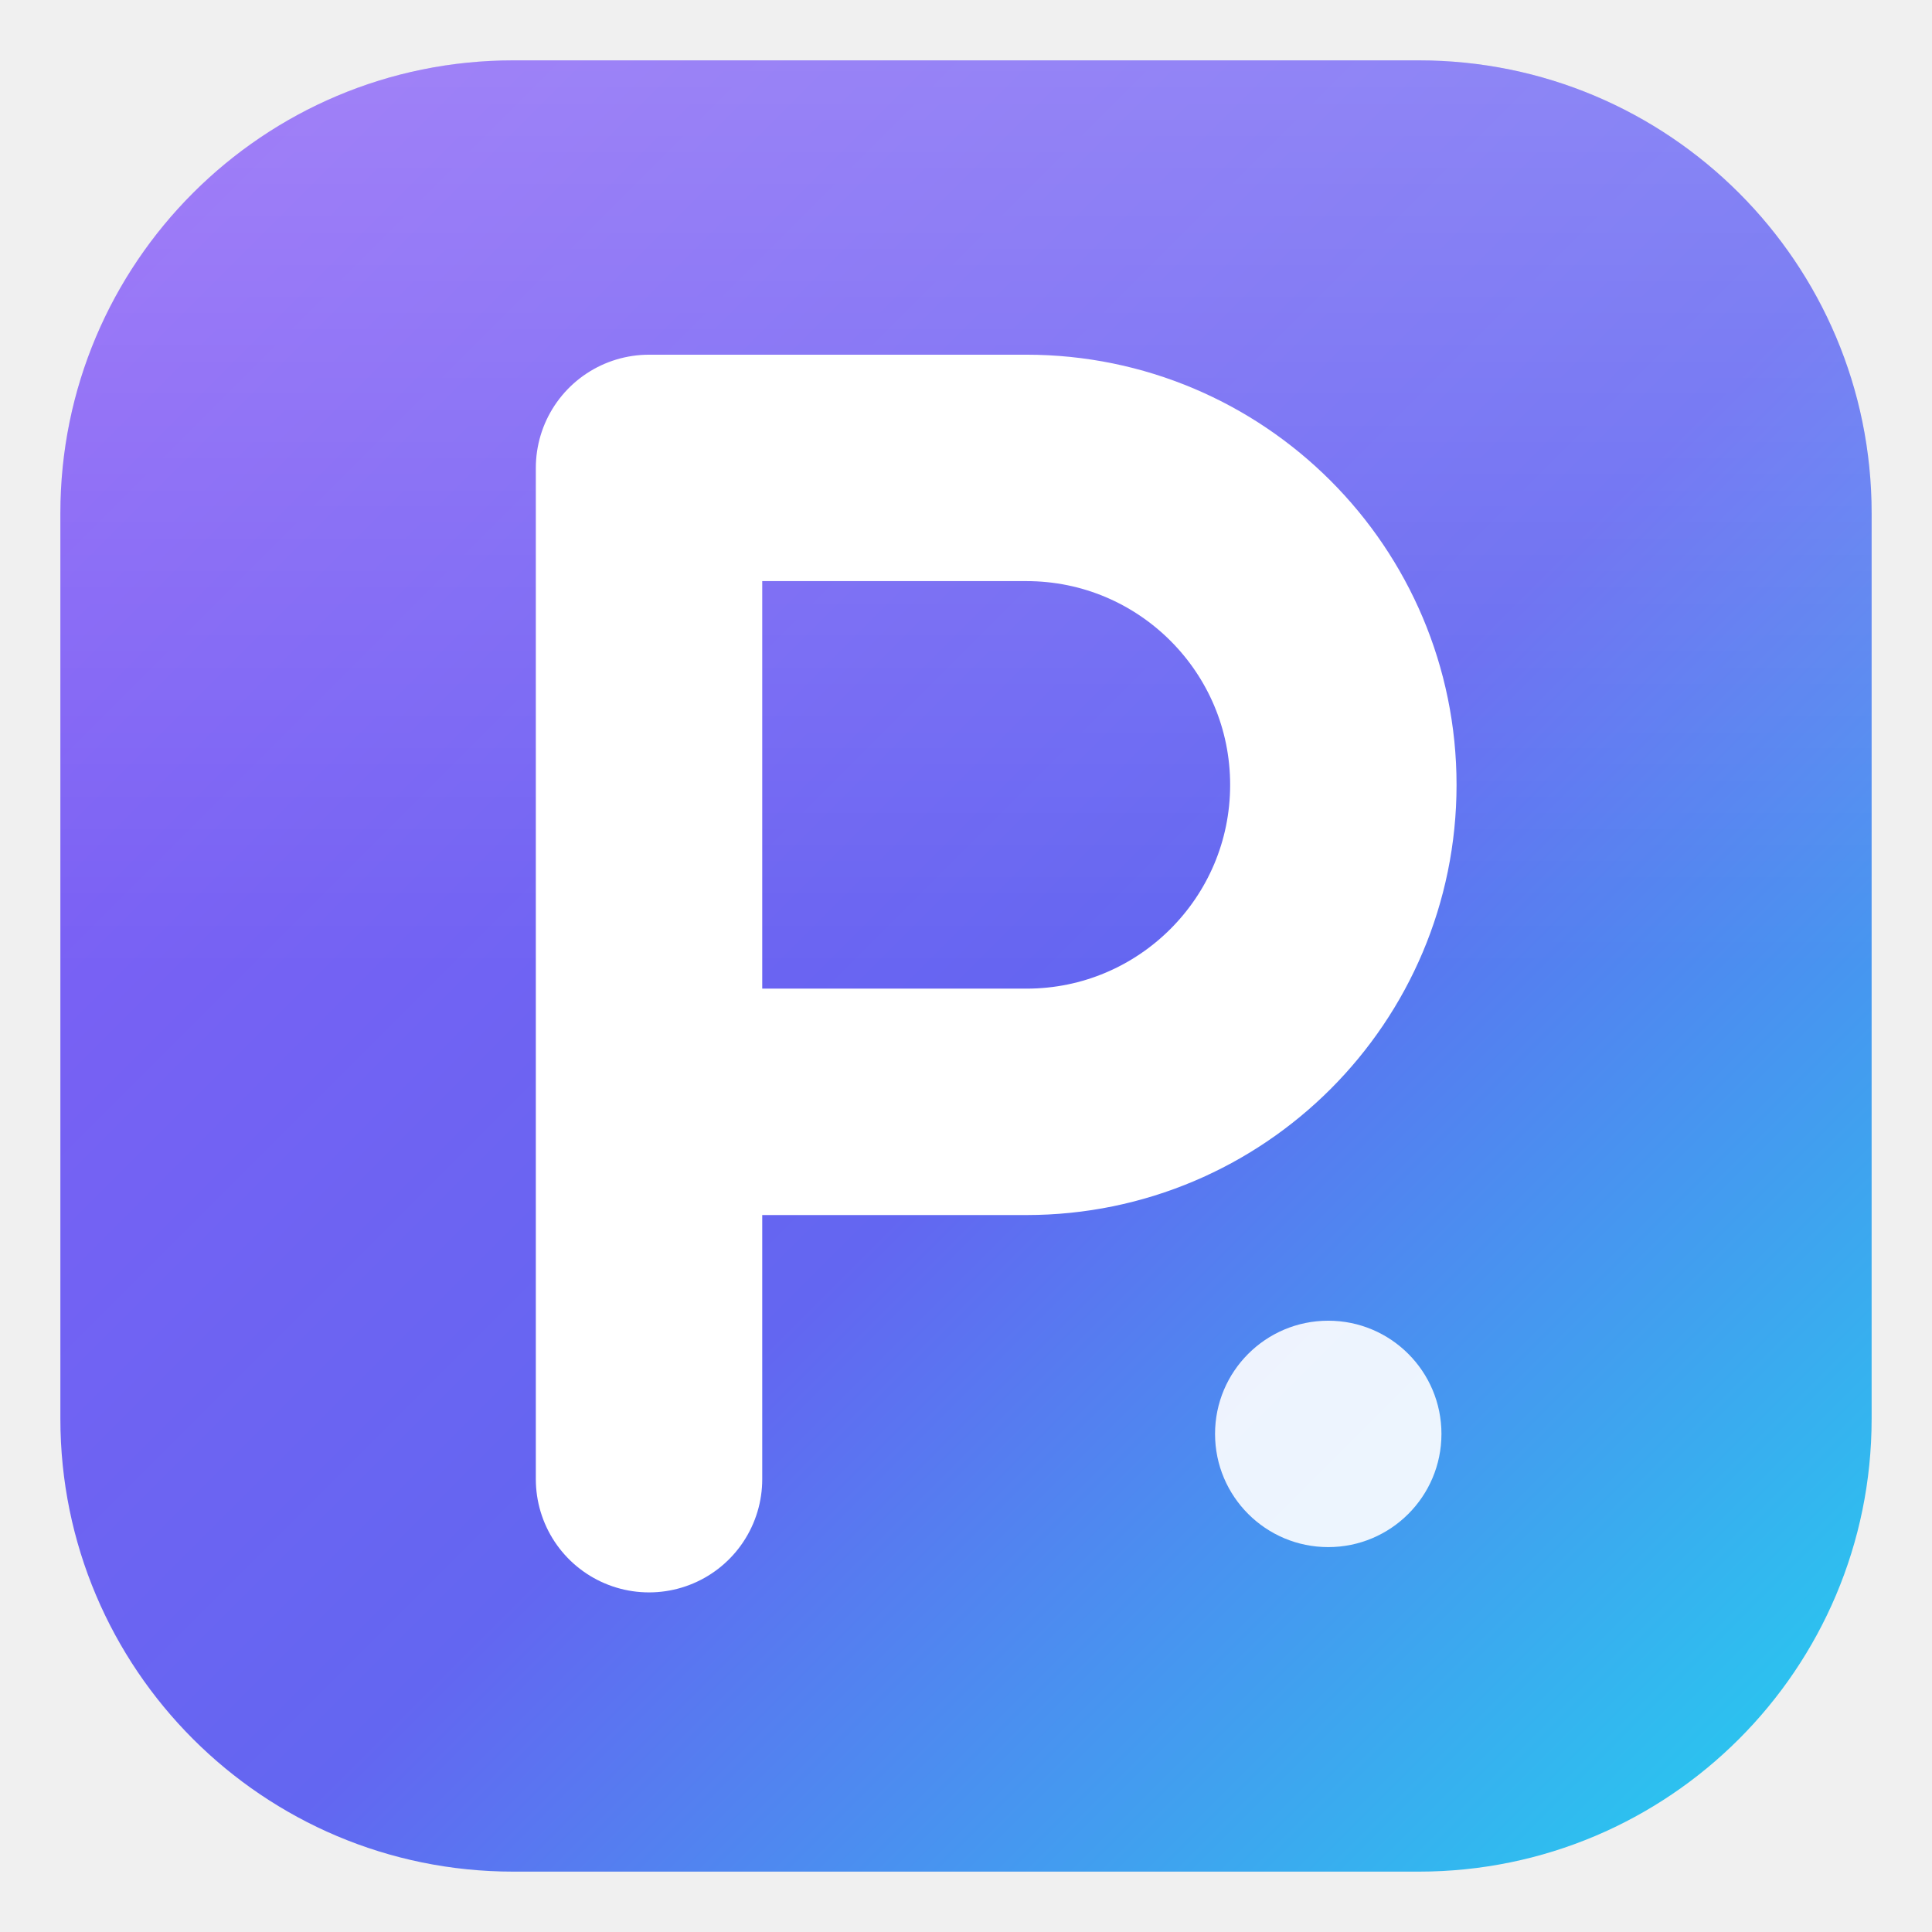
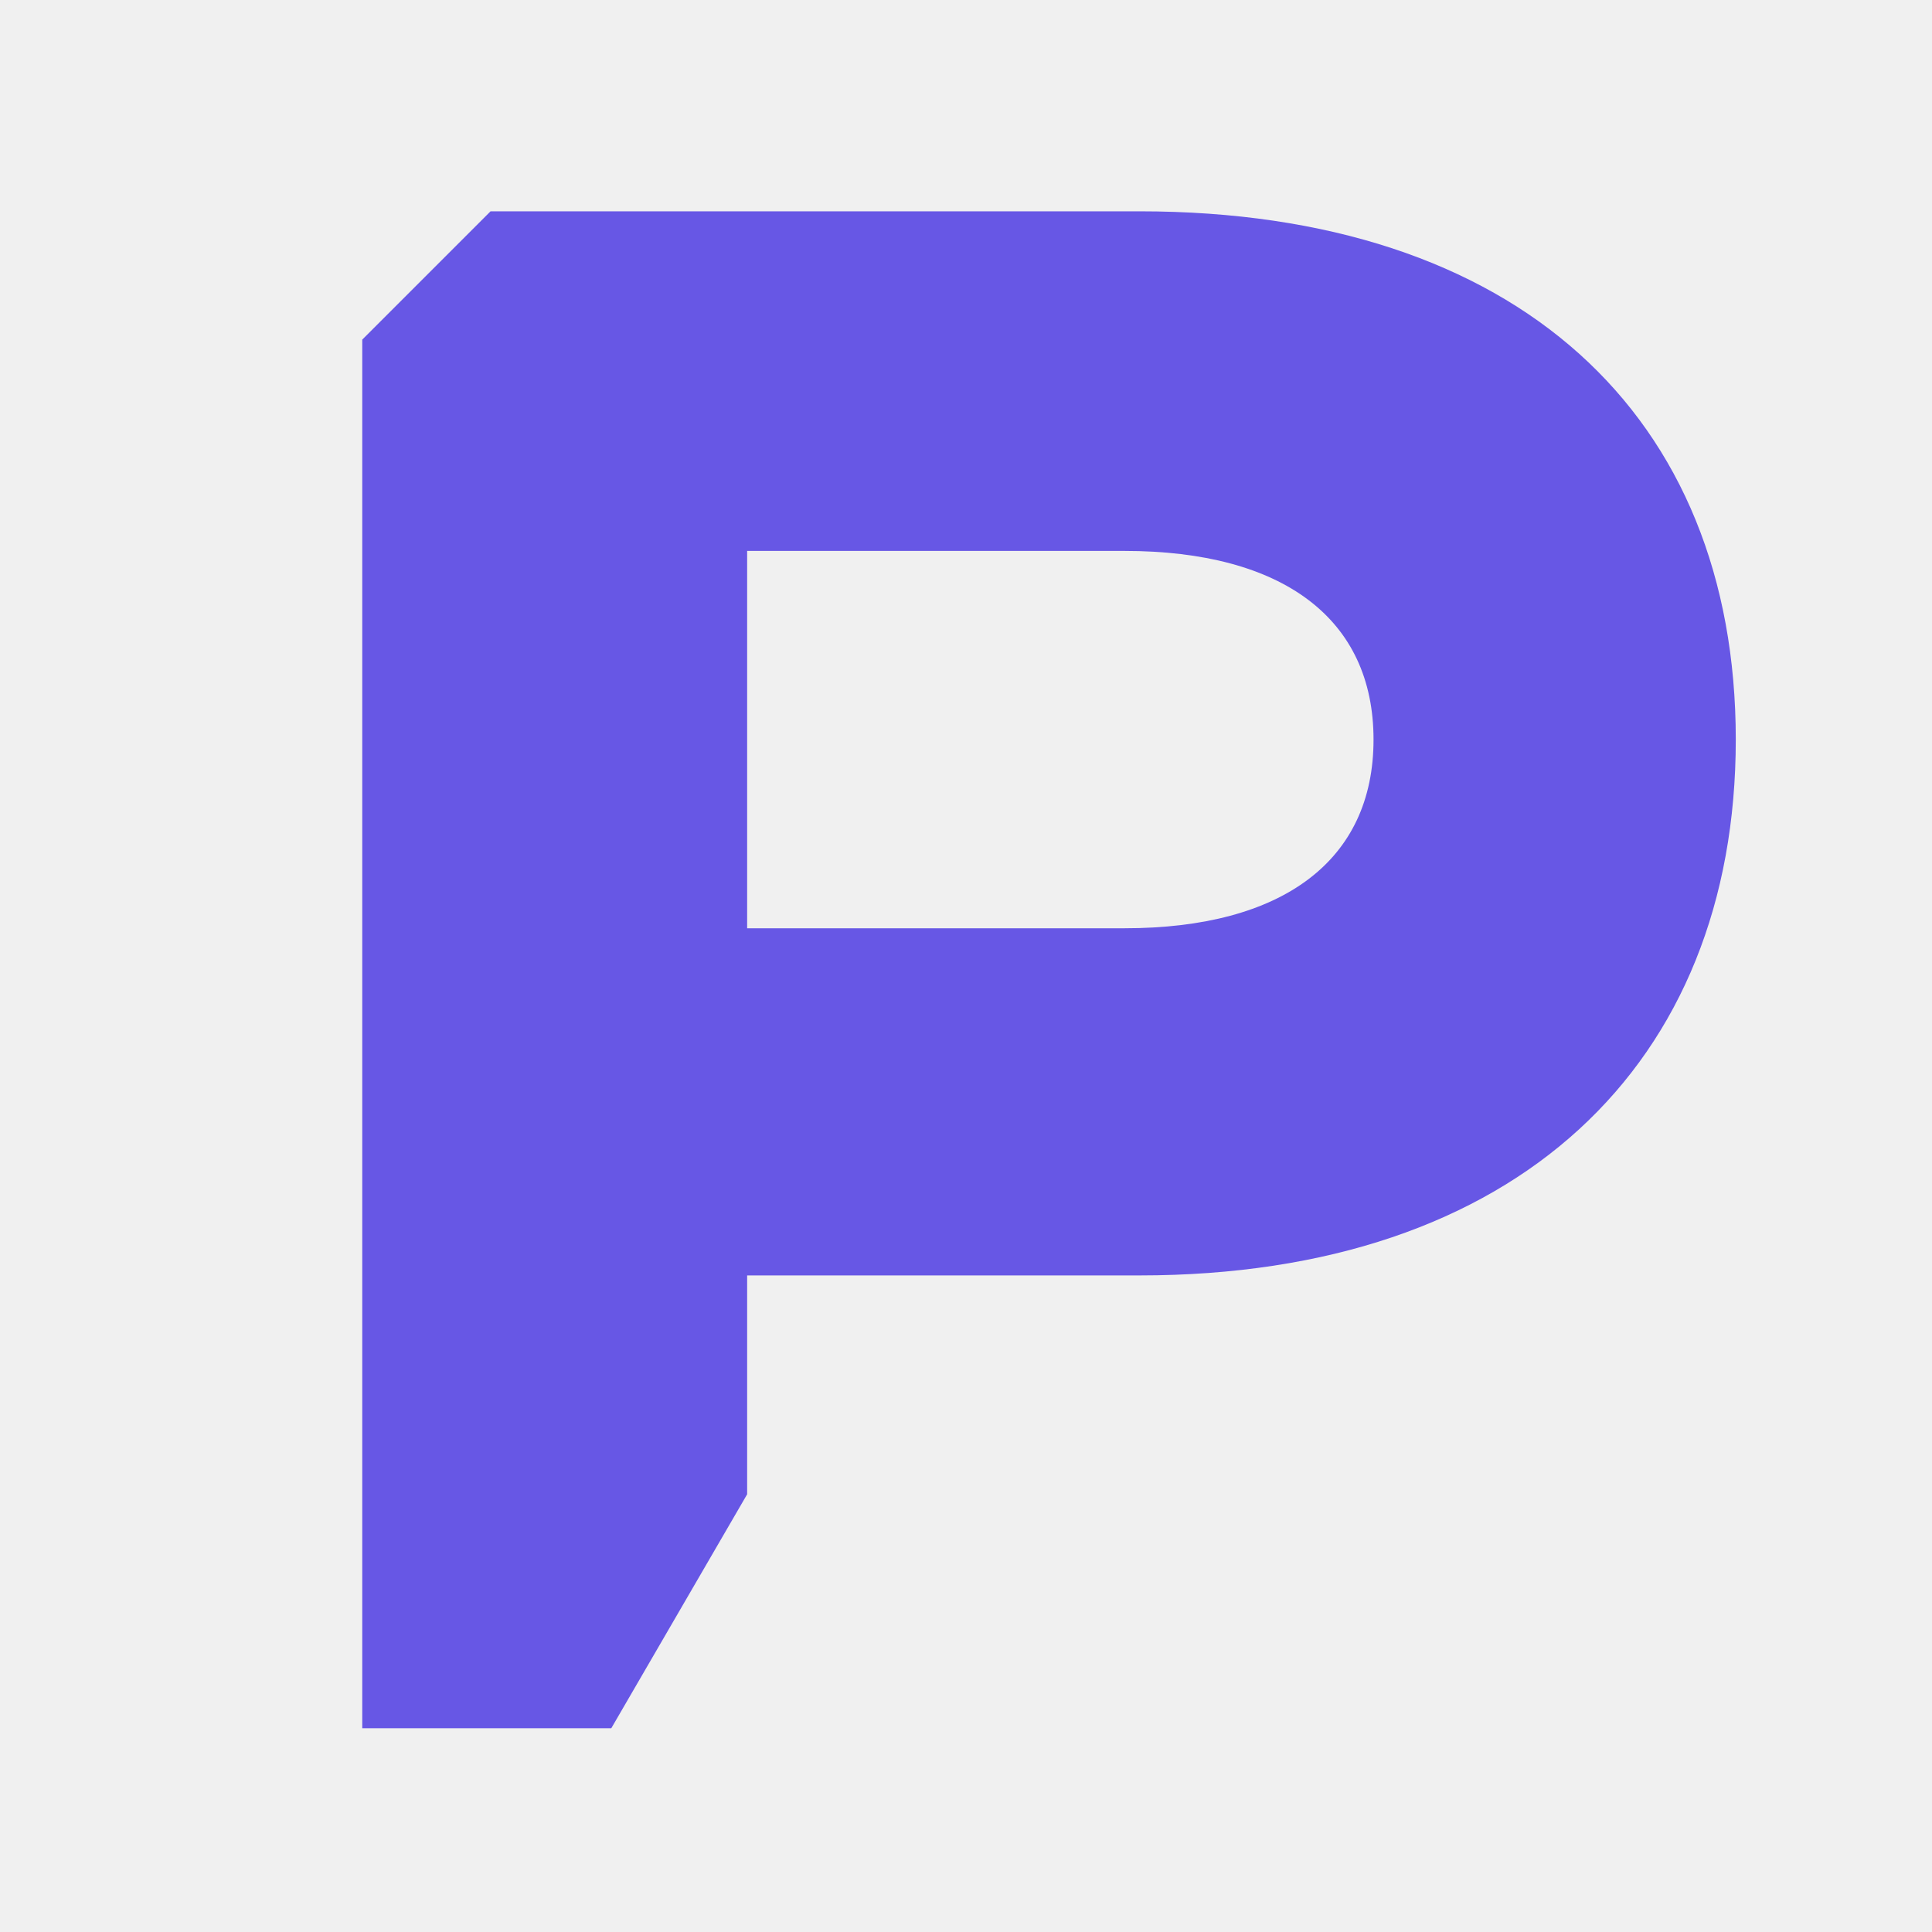
- <svg xmlns="http://www.w3.org/2000/svg" width="256" height="256" viewBox="0 0 256 256">
-   <defs>
-     <linearGradient id="bg" x1="0" y1="0" x2="1" y2="1">
-       <stop offset="0" stop-color="#8B5CF6" />
-       <stop offset="0.55" stop-color="#6366F1" />
-       <stop offset="1" stop-color="#22D3EE" />
-     </linearGradient>
-     <linearGradient id="shine" x1="0" y1="0" x2="0" y2="1">
-       <stop offset="0" stop-color="#FFFFFF" stop-opacity="0.22" />
-       <stop offset="0.5" stop-color="#FFFFFF" stop-opacity="0" />
-     </linearGradient>
-   </defs>
-   <rect x="8" y="8" width="240" height="240" rx="60" fill="url(#bg)" />
-   <rect x="8" y="8" width="240" height="240" rx="60" fill="url(#shine)" />
-   <path d="M86 196 V62 H136 A42 42 0 0 1 136 146 H86" fill="none" stroke="#FFFFFF" stroke-width="30" stroke-linecap="round" stroke-linejoin="round" />
-   <circle cx="176" cy="190" r="15" fill="#FFFFFF" fill-opacity="0.9" />
+ <svg xmlns="http://www.w3.org/2000/svg" width="256" height="256" viewBox="0 0 256 256" role="img" aria-label="Privos">
+   <path fill="#6757E5" fill-rule="evenodd" d="M65 28h86c50 0 79 27 79 70s-29 71-79 71H99v29l-18 31H48V45zM99 73v50h50c21 0 33-9 33-25s-12-25-33-25z" />
</svg>
